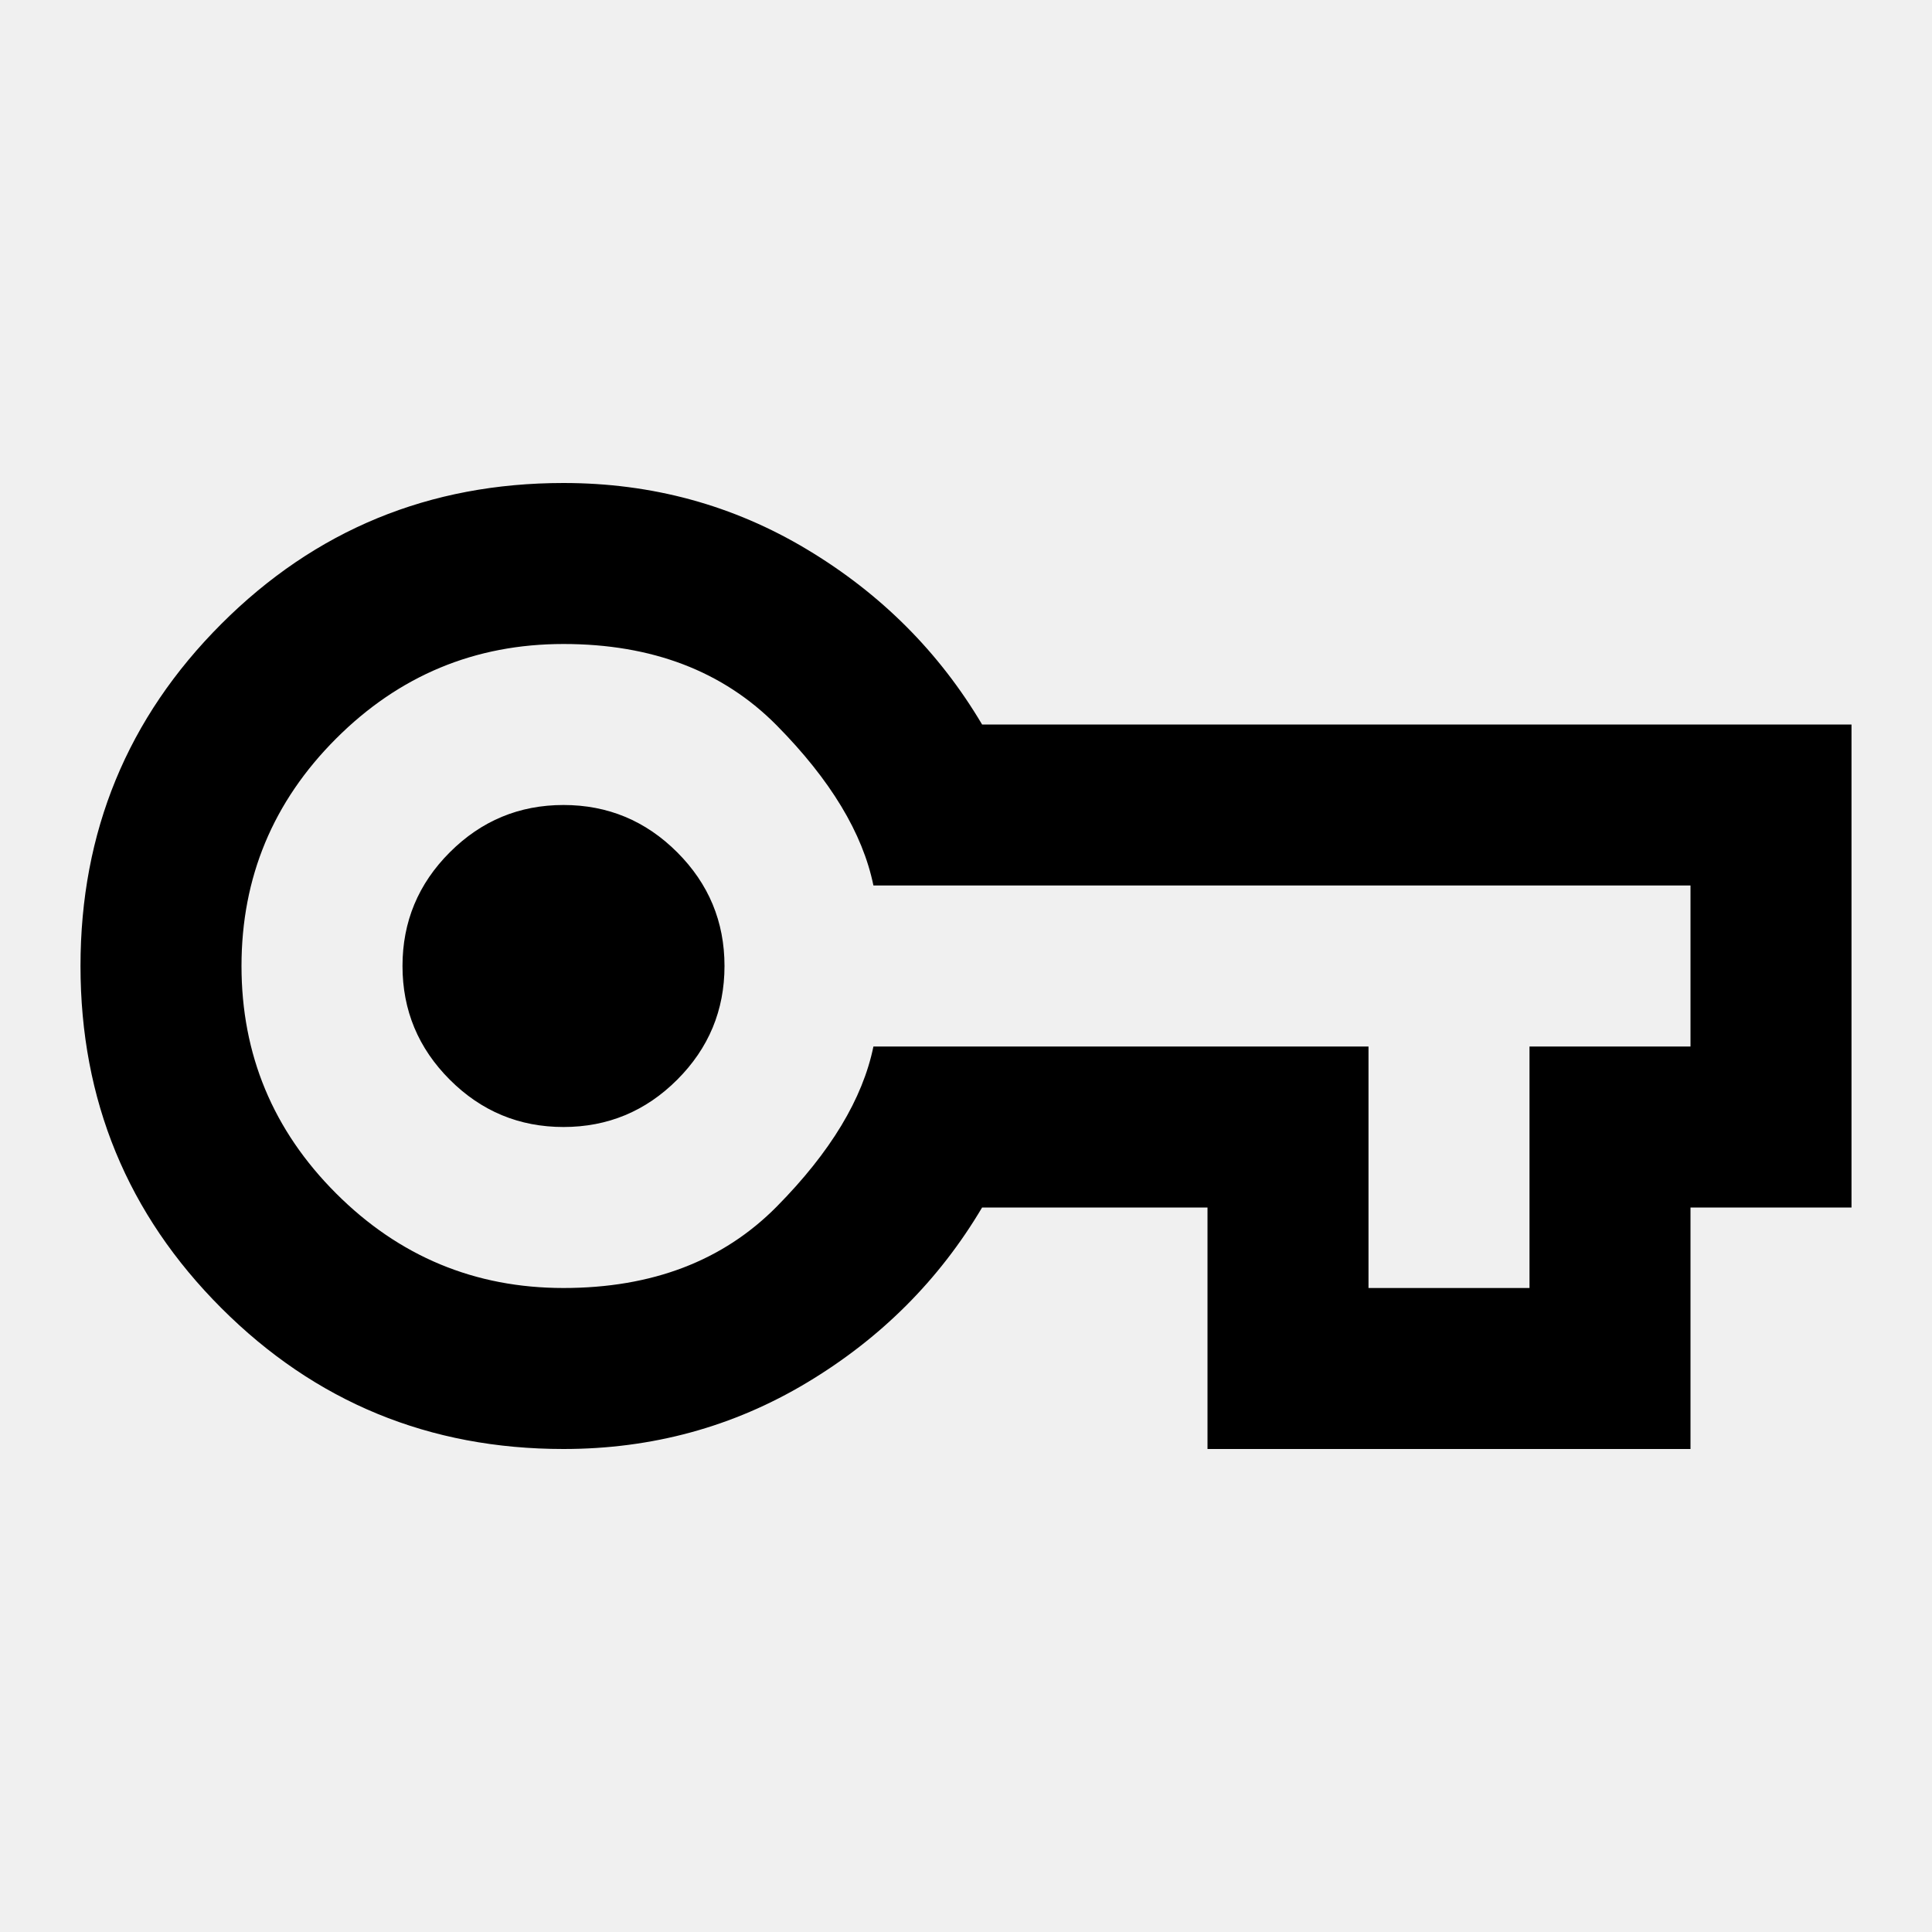
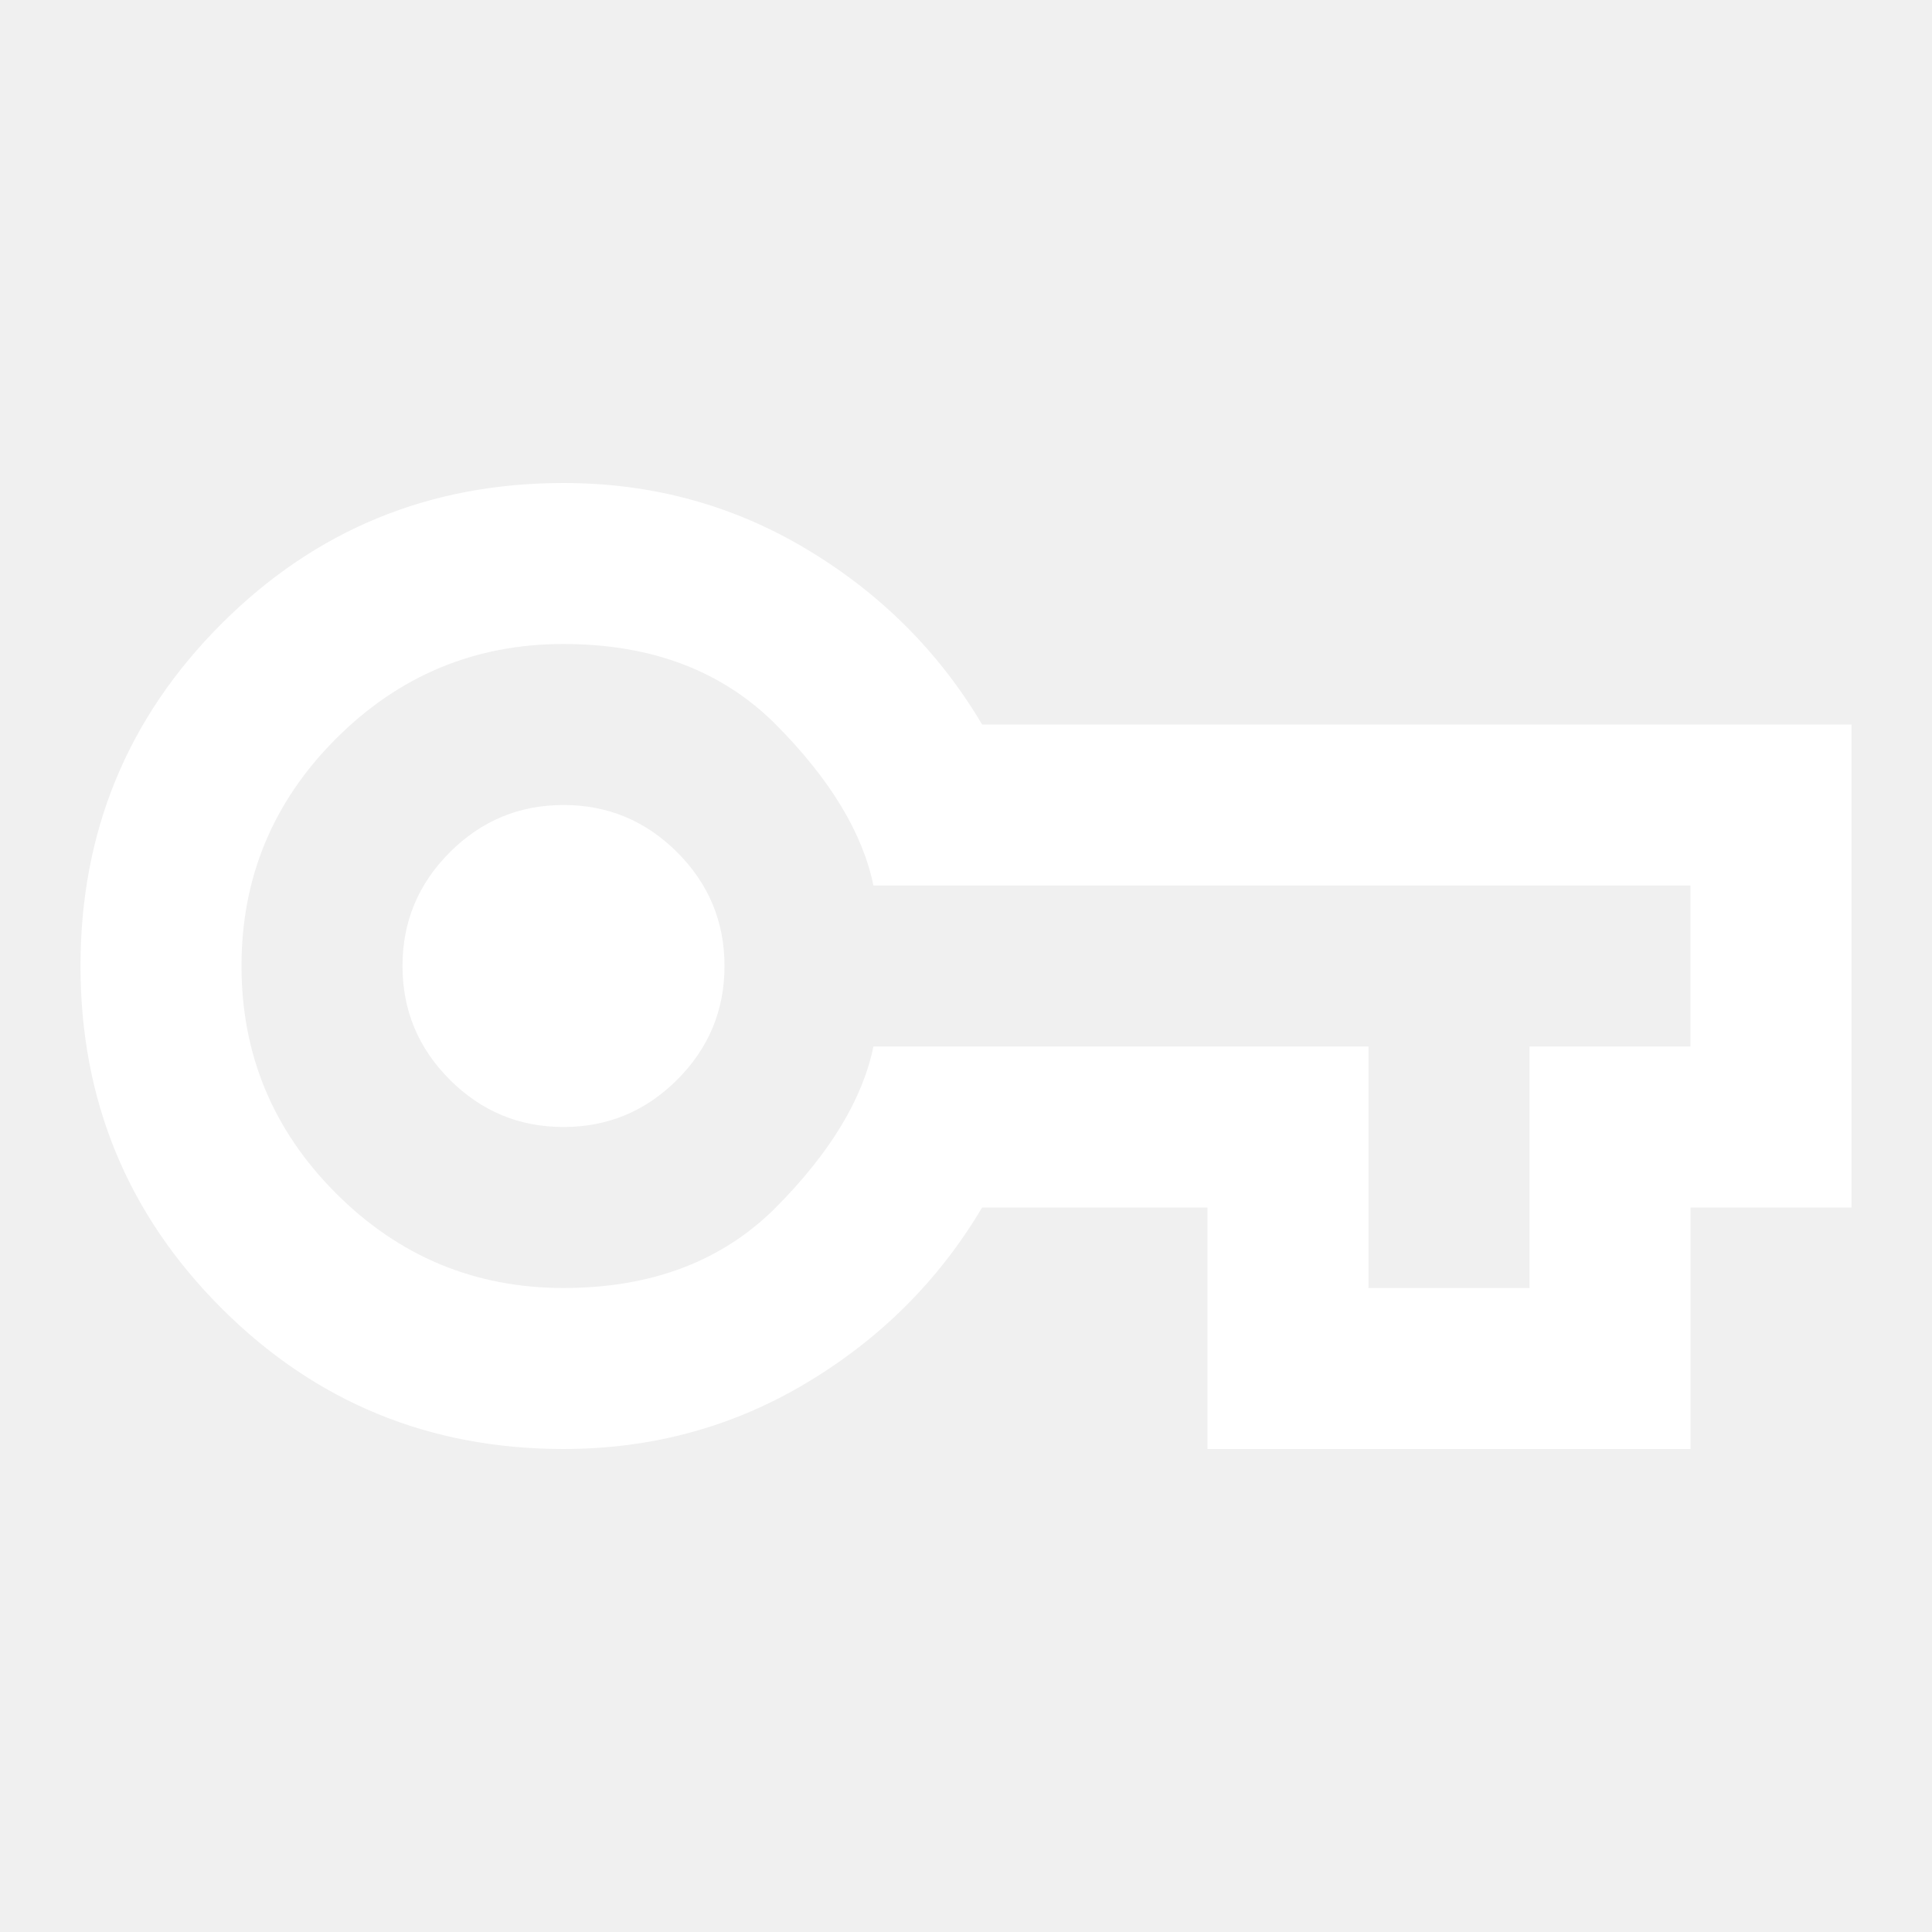
- <svg xmlns="http://www.w3.org/2000/svg" height="24px" viewBox="0 -960 960 960" width="24px" fill="#000">
+ <svg xmlns="http://www.w3.org/2000/svg" height="24px" viewBox="0 -960 960 960" width="24px" fill="#fff">
  <path d="M280-240q-100 0-170-70T40-480q0-100 70-170t170-70q66 0 121 33t87 87h432v240h-80v120H600v-120H488q-32 54-87 87t-121 33Zm0-80q66 0 106-40.5t48-79.5h246v120h80v-120h80v-80H434q-8-39-48-79.5T280-640q-66 0-113 47t-47 113q0 66 47 113t113 47Zm0-80q33 0 56.5-23.5T360-480q0-33-23.5-56.5T280-560q-33 0-56.5 23.5T200-480q0 33 23.5 56.5T280-400Zm0-80Z" />
</svg>
